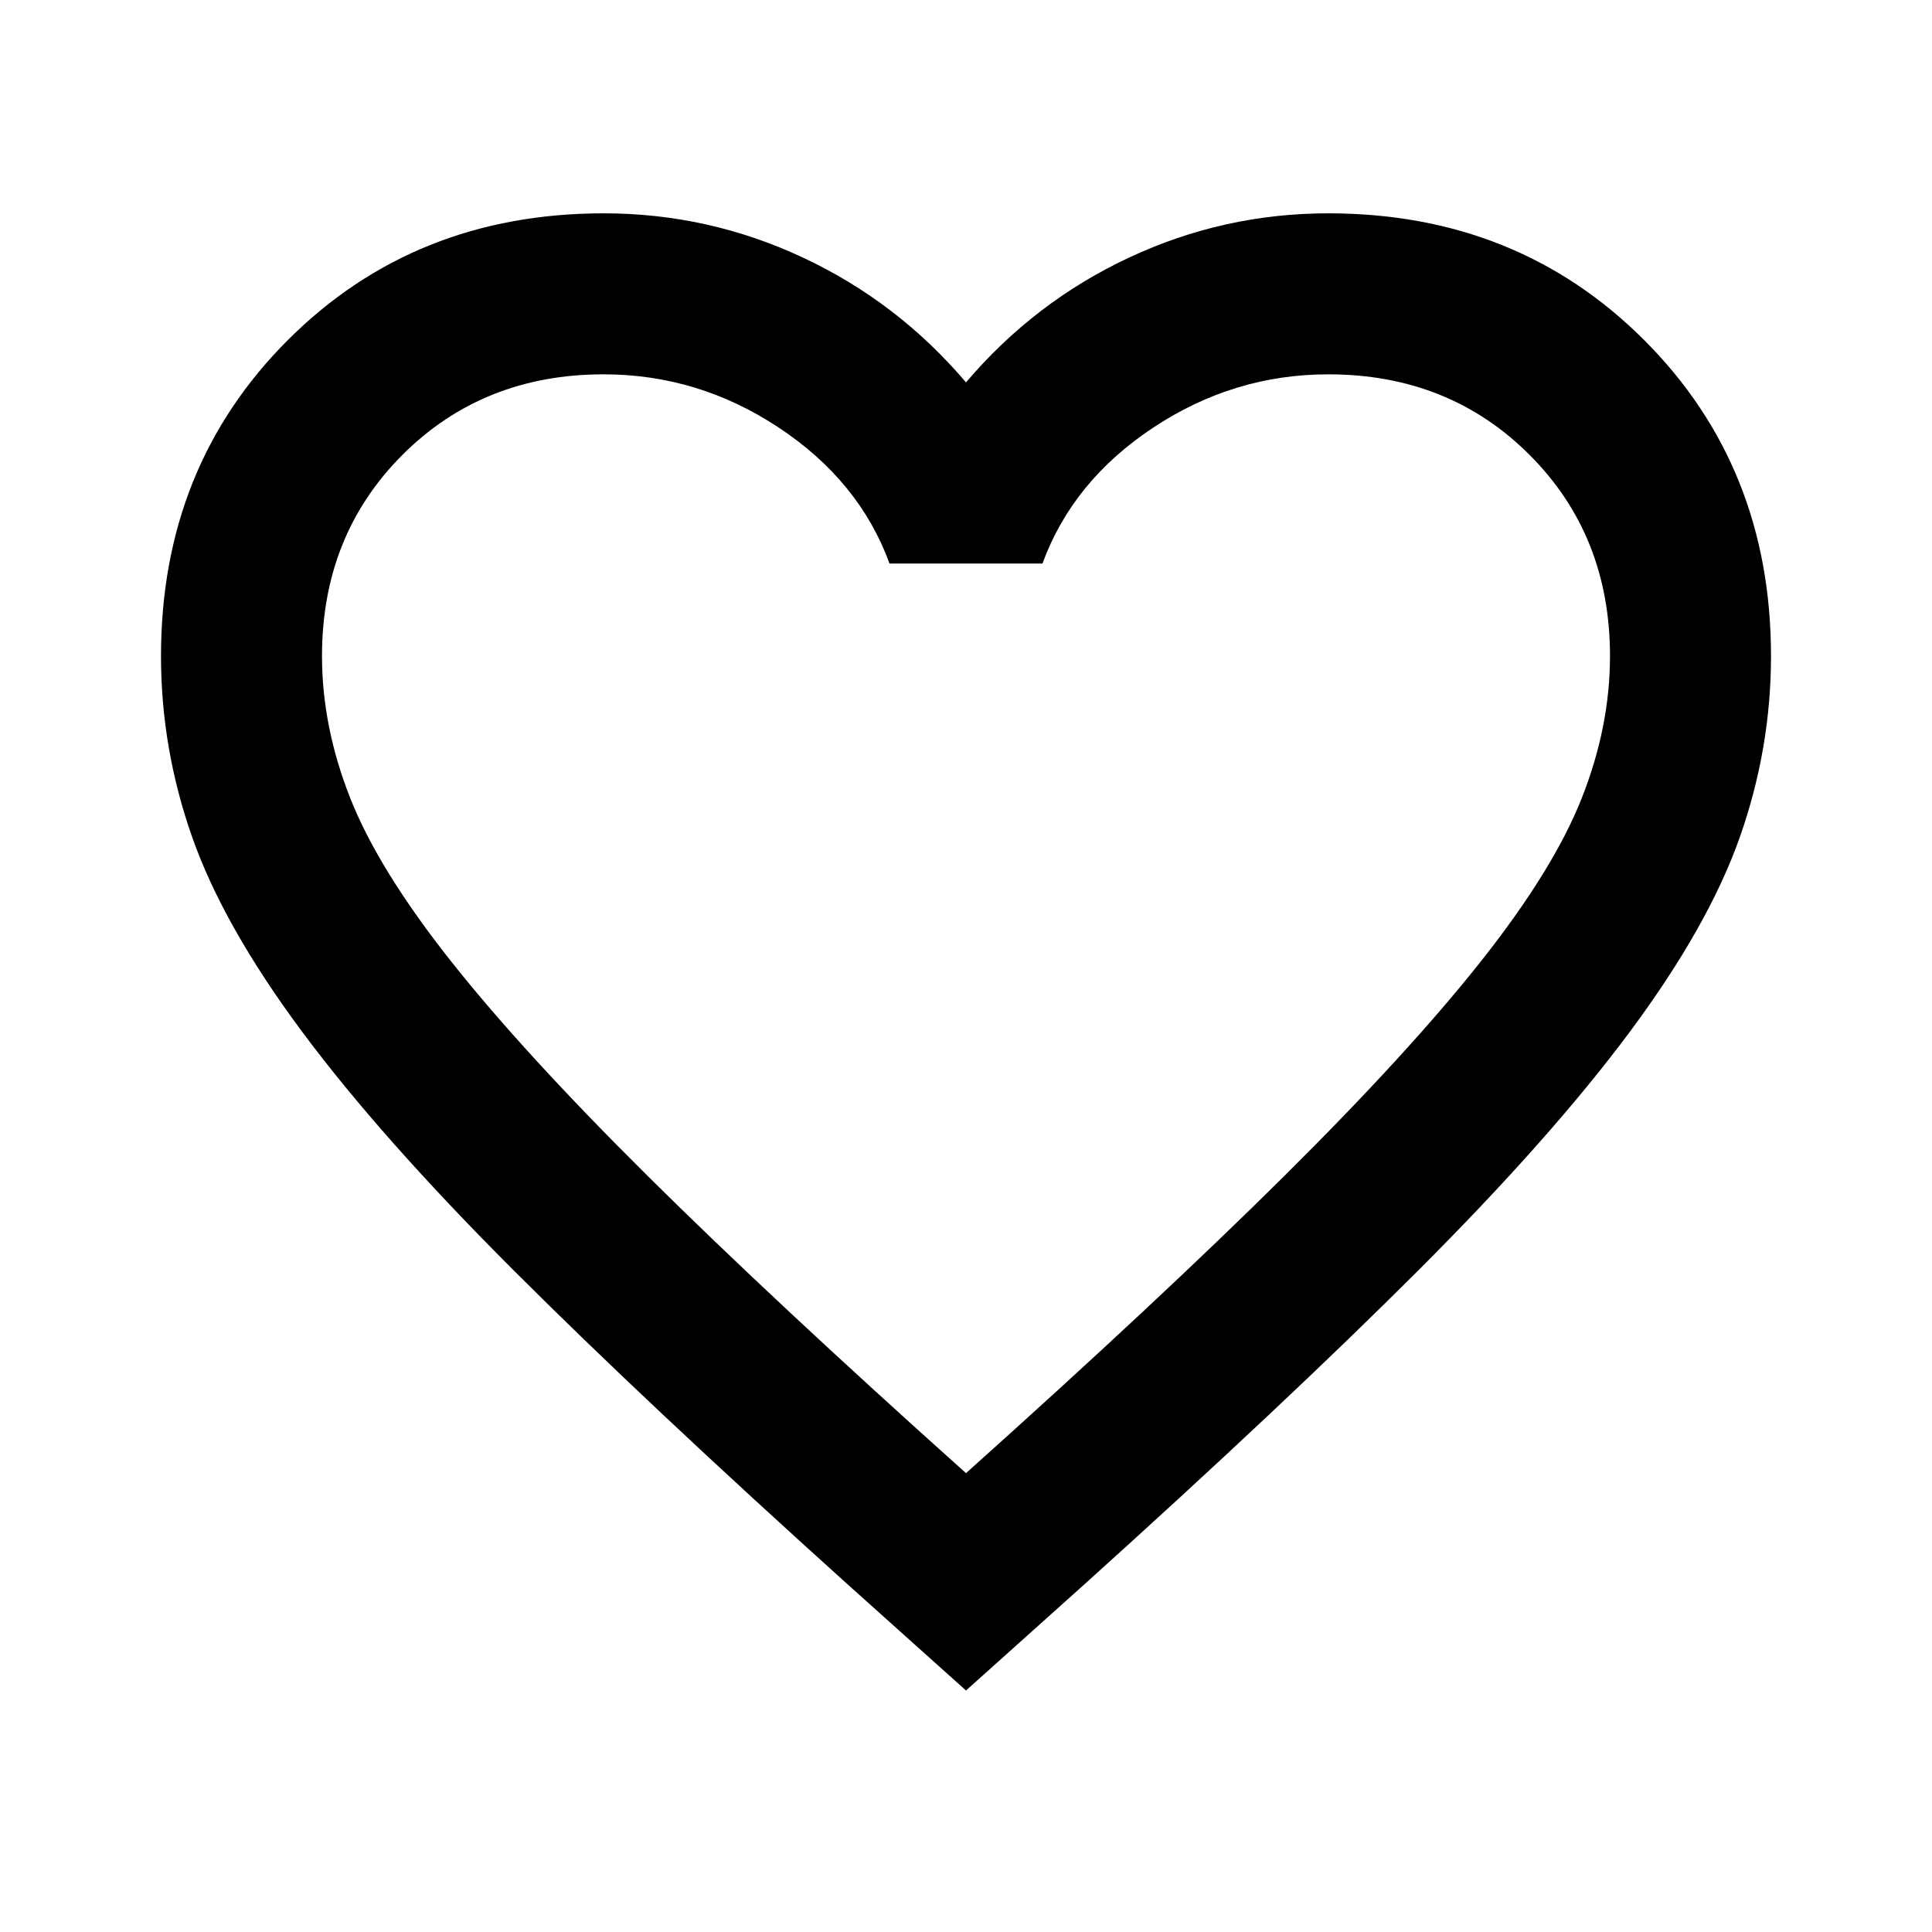
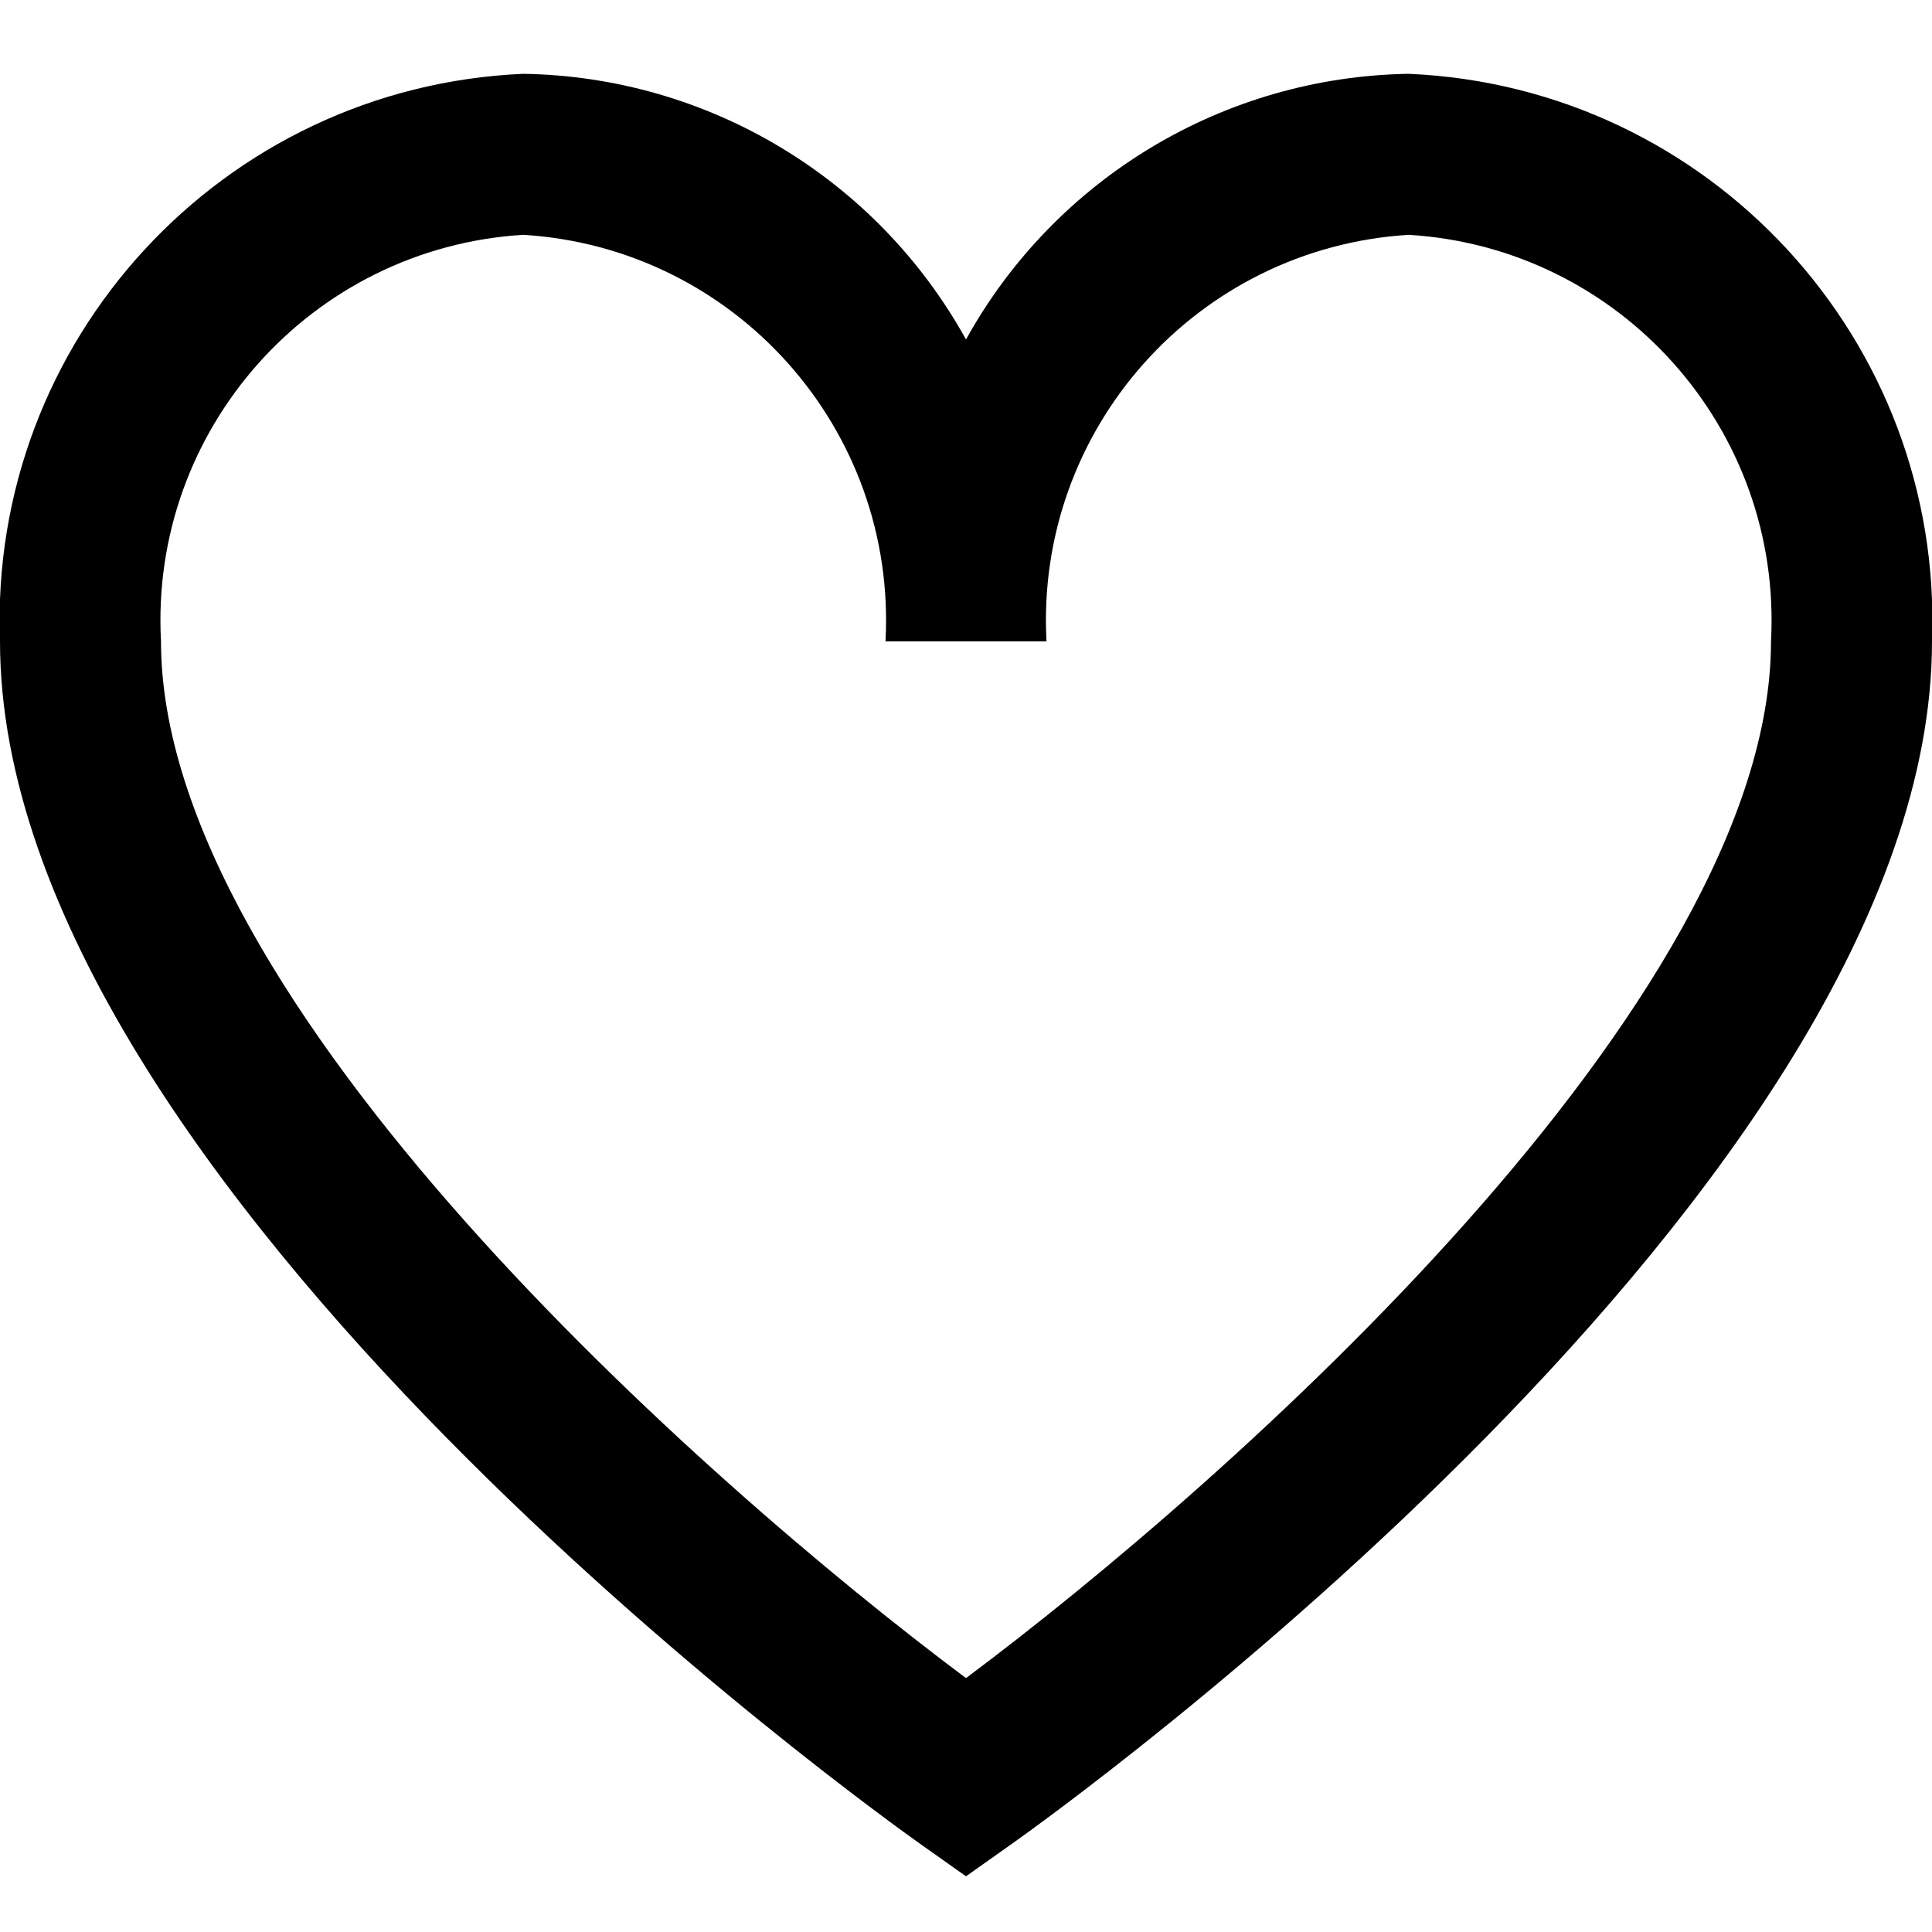
- <svg xmlns="http://www.w3.org/2000/svg" height="24px" viewBox="0 -960 960 960" width="24px" fill="undefined">
-   <path d="m480-120-58-52q-101-91-167-157T150-447.5Q111-500 95.5-544T80-634q0-94 63-157t157-63q52 0 99 22t81 62q34-40 81-62t99-22q94 0 157 63t63 157q0 46-15.5 90T810-447.5Q771-395 705-329T538-172l-58 52Zm0-108q96-86 158-147.5t98-107q36-45.5 50-81t14-70.5q0-60-40-100t-100-40q-47 0-87 26.5T518-680h-76q-15-41-55-67.5T300-774q-60 0-100 40t-40 100q0 35 14 70.5t50 81q36 45.5 98 107T480-228Zm0-273Z" />
+ <svg xmlns="http://www.w3.org/2000/svg" viewBox="0 0 24 24">
+   <g id="_01_align_center" data-name="01 align center">
+     <path d="M17.5.917a6.4,6.4,0,0,0-5.5,3.3A6.4,6.4,0,0,0,6.5.917,6.8,6.8,0,0,0,0,7.967c0,6.775,10.956,14.6,11.422,14.932l.578.409.578-.409C13.044,22.569,24,14.742,24,7.967A6.8,6.8,0,0,0,17.5.917ZM12,20.846c-3.253-2.43-10-8.4-10-12.879a4.8,4.8,0,0,1,4.5-5.05A4.8,4.8,0,0,1,11,7.967h2a4.8,4.8,0,0,1,4.5-5.05A4.8,4.8,0,0,1,22,7.967C22,12.448,15.253,18.416,12,20.846Z" />
+   </g>
</svg>
